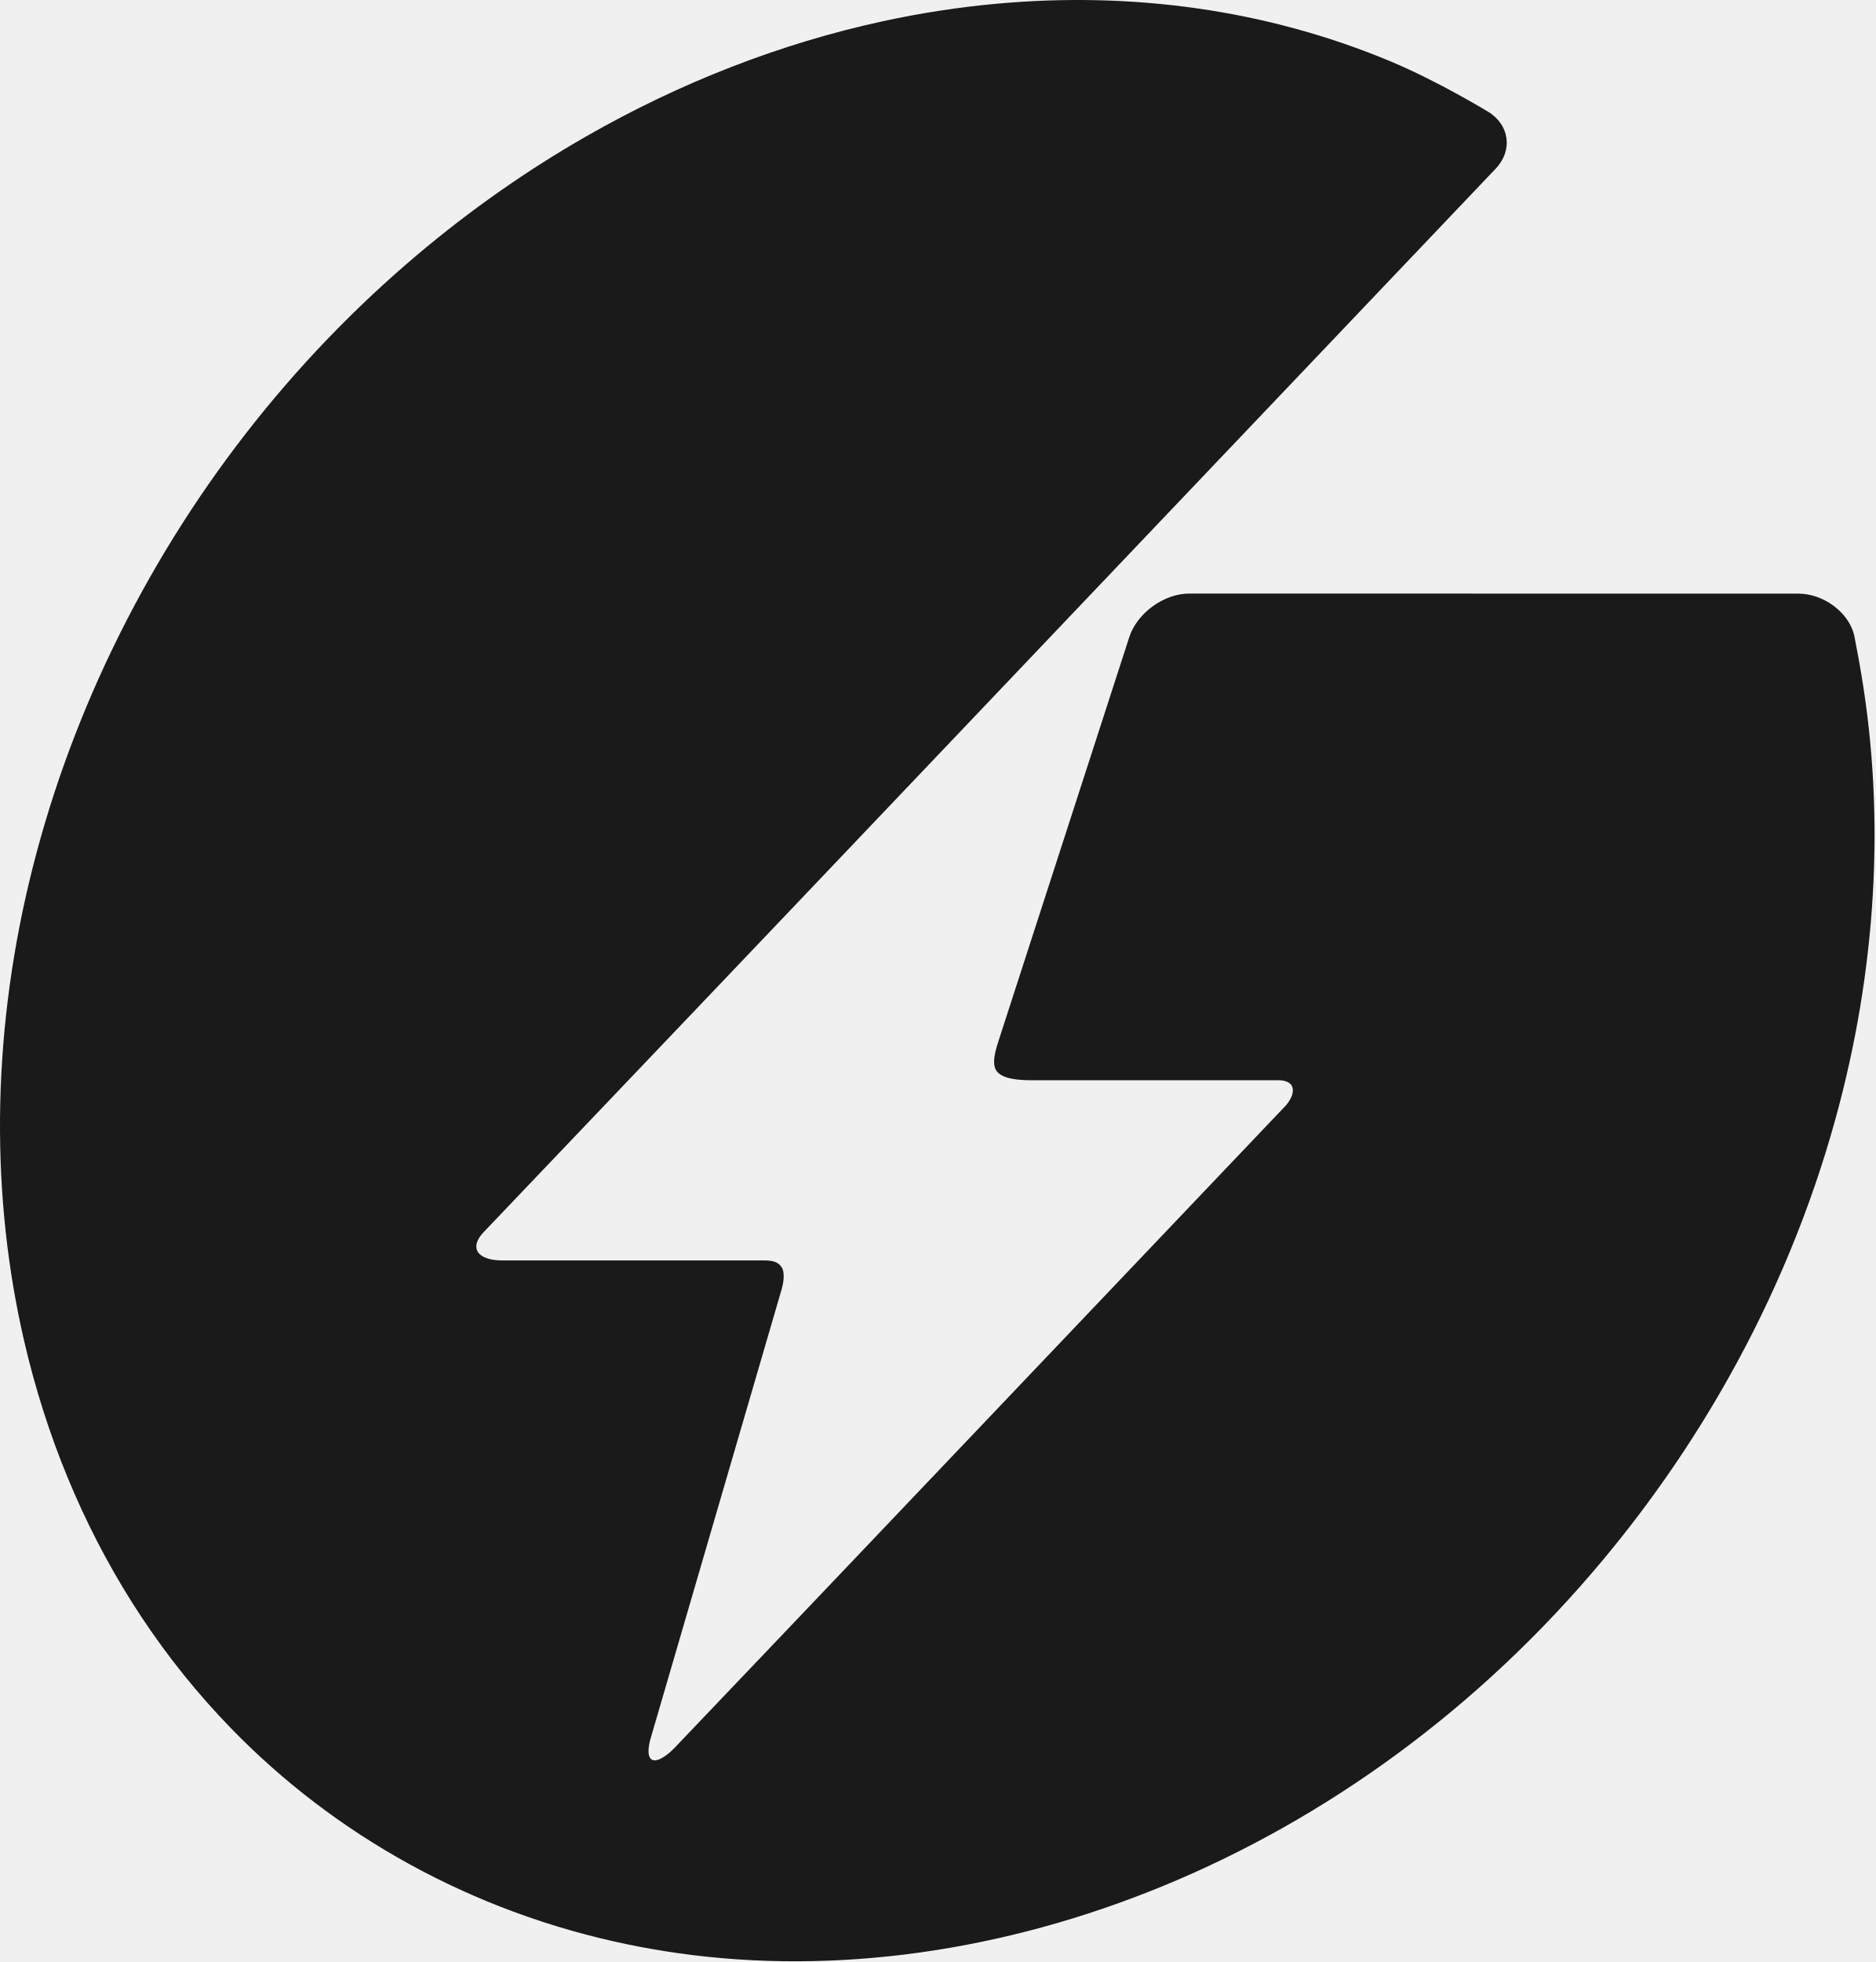
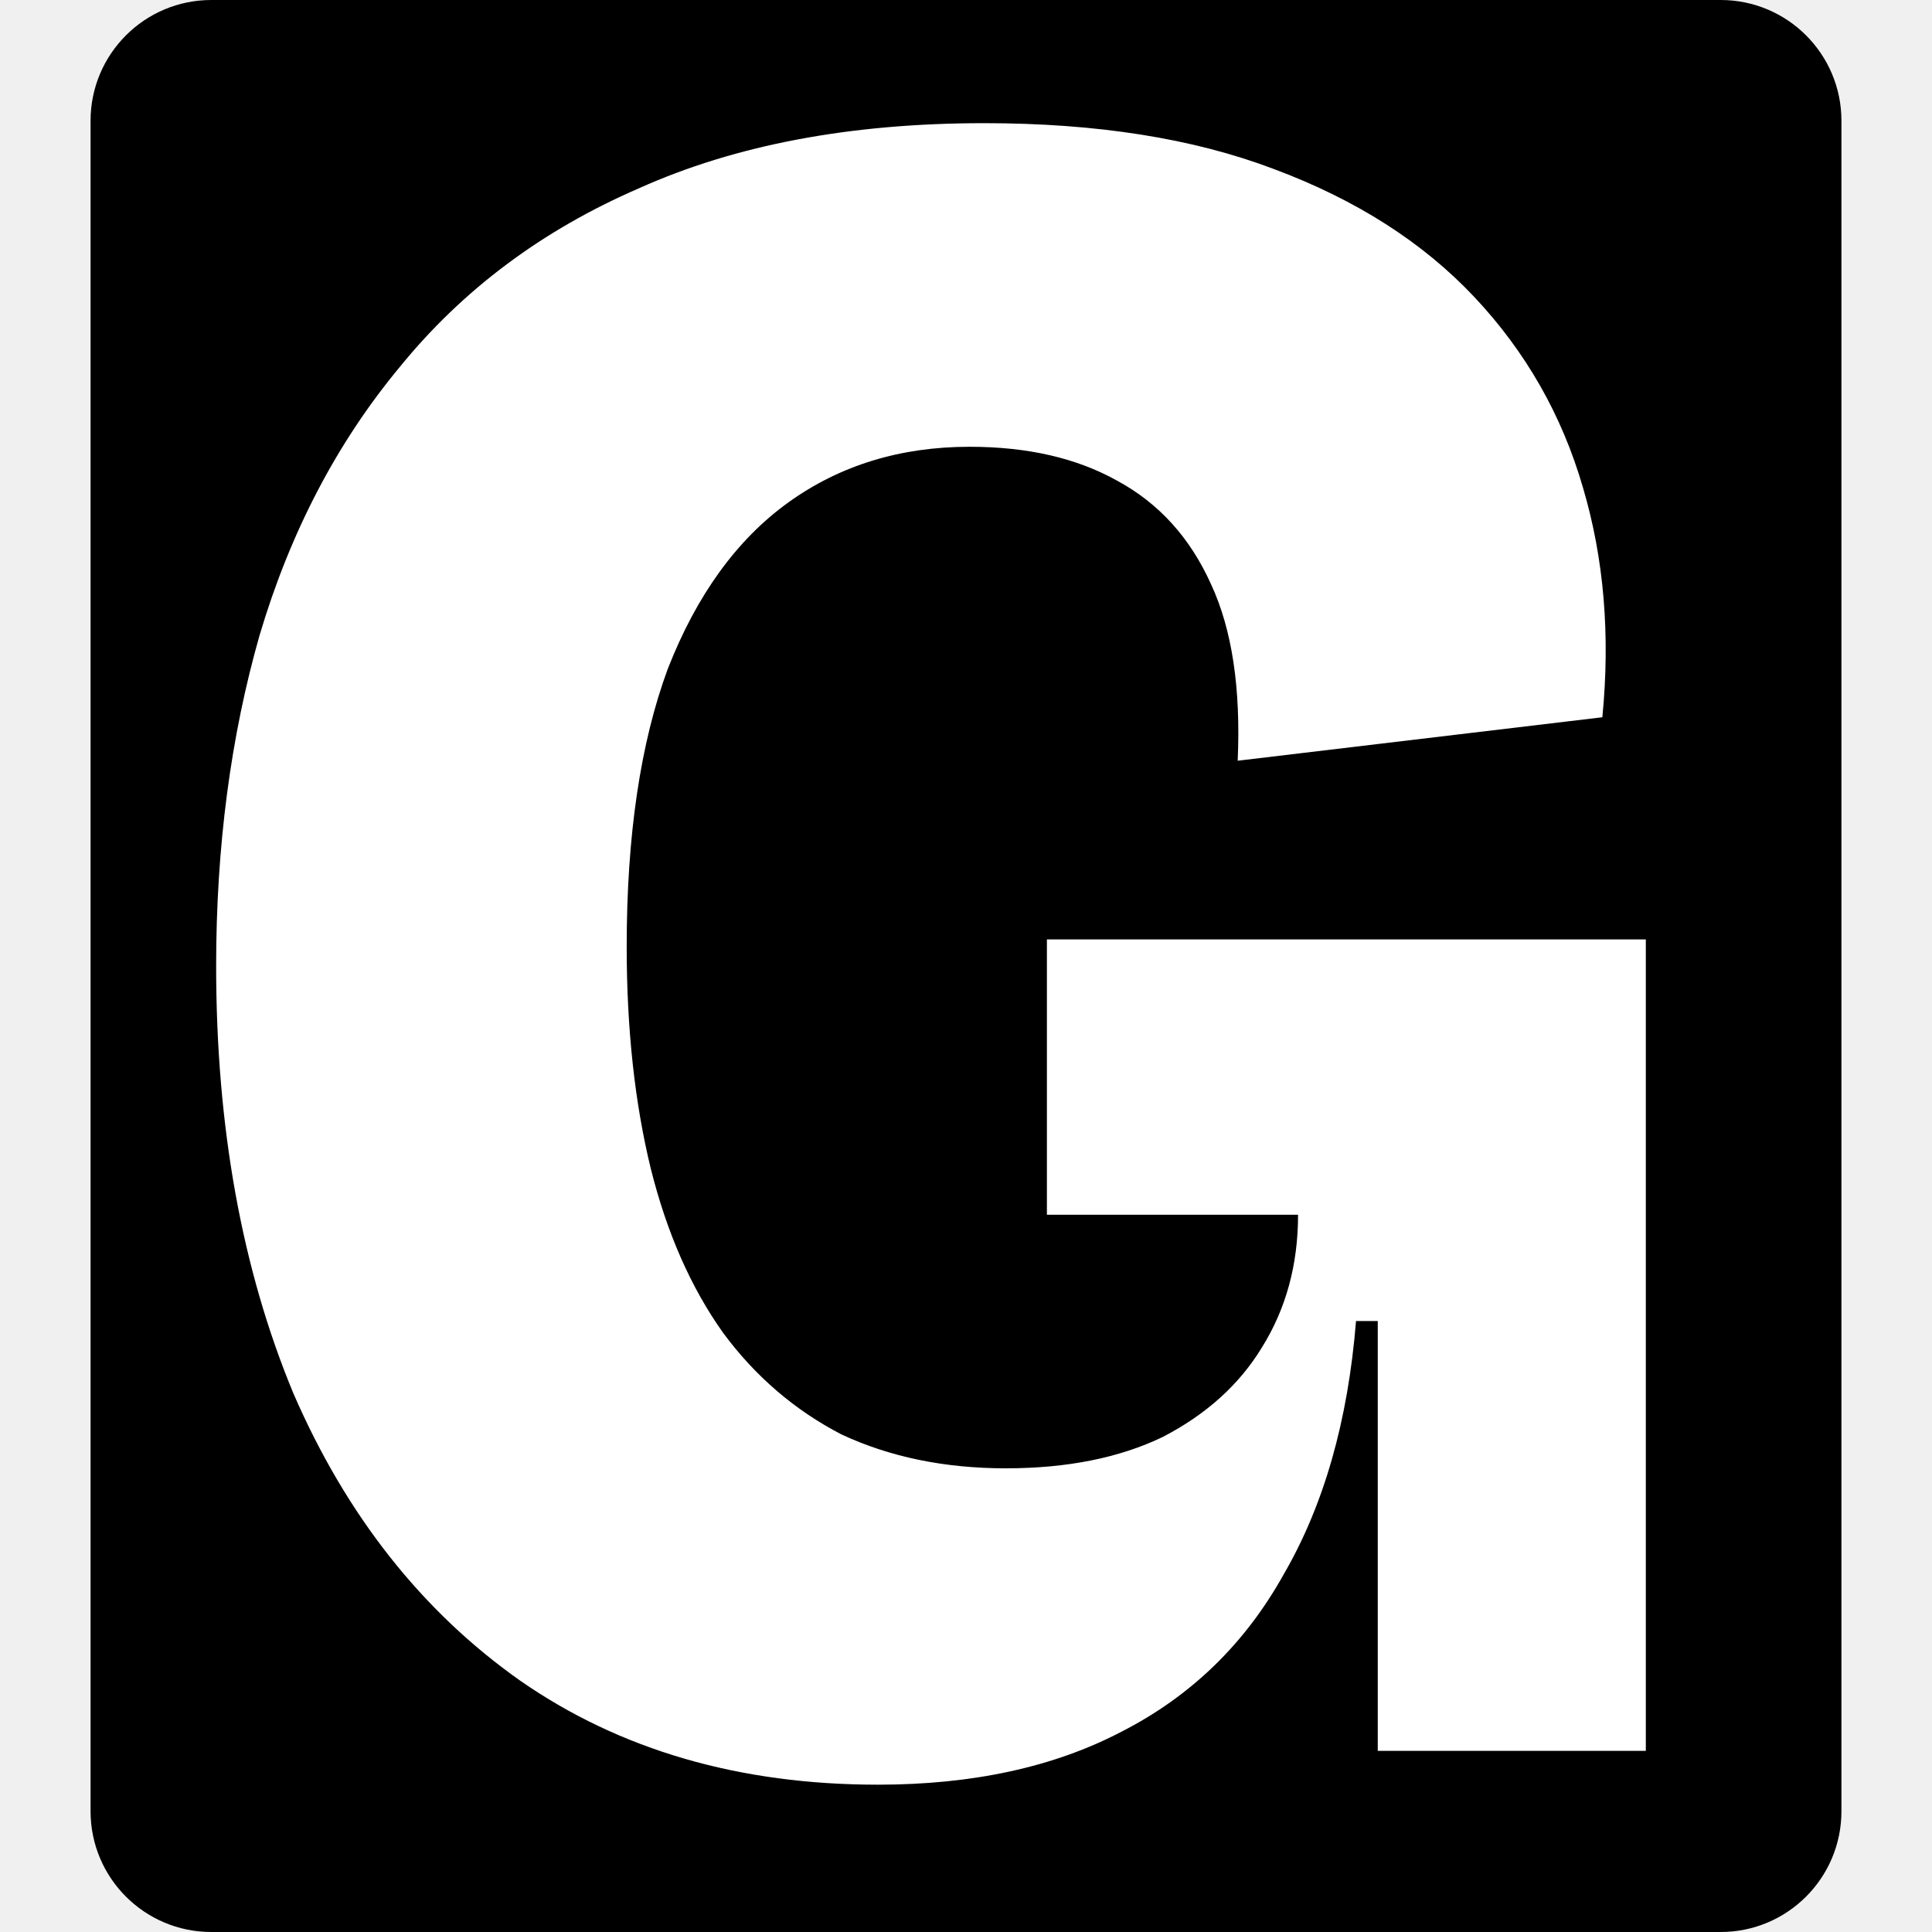
- <svg xmlns="http://www.w3.org/2000/svg" width="349" height="365" viewBox="0 0 349 365" fill="none">
-   <path d="M346.396 125.679C346.193 124.459 345.986 123.24 345.755 122.028C345.017 118.123 345.017 118.123 345.017 118.123C343.98 113.895 339.304 110.436 334.628 110.435L221.265 110.425C216.587 110.424 211.581 114.065 210.14 118.514L186.054 192.873C185.343 195.069 184.408 197.774 185.441 199.236C186.502 200.735 189.57 200.963 191.939 200.963H238.093C238.093 200.963 240.249 200.945 240.536 202.442C240.843 204.031 239.19 205.743 239.19 205.743L157.833 291.25C154.987 294.242 150.017 299.46 146.792 302.845L125.923 324.742C125.923 324.742 125.497 325.221 124.999 325.68C124.712 325.946 124.436 326.178 124.173 326.383C121.278 328.632 119.909 327.374 121.11 323.26L131.729 286.87C133.04 282.381 135.182 275.033 136.493 270.544L142.575 249.702C143.595 246.206 144.753 242.242 145.481 239.743C145.688 239.033 146.17 236.844 145.442 235.737C144.751 234.686 143.587 234.487 142.28 234.487C140.864 234.487 139.196 234.487 137.442 234.487H93.484C88.806 234.487 87.236 232.119 89.994 229.225C92.752 226.331 97.648 221.193 100.875 217.807L135.051 181.949C138.278 178.563 143.246 173.345 146.094 170.352C148.942 167.359 153.91 162.139 157.133 158.75L162.904 152.684C166.129 149.295 171.404 143.75 174.627 140.362L186.471 127.916C189.694 124.527 194.758 119.205 197.721 116.089C200.686 112.974 203.889 109.608 204.838 108.609C205.787 107.611 209.201 104.022 212.426 100.633L278.317 31.381C281.542 27.992 280.911 23.228 276.919 20.793C276.919 20.793 267.599 15.112 258.755 11.419C235.769 1.819 210.816 -1.597 185.61 0.678C178.503 1.32 171.393 2.411 164.321 3.942C145.237 8.076 126.546 15.354 108.954 25.442C97.97 31.738 87.46 39.113 77.583 47.457C54.319 67.107 34.796 91.943 20.925 120.702C14.034 134.988 8.952 149.42 5.515 163.704C-1.69 193.646 -1.631 223.046 4.5 249.499C8.576 267.102 15.359 283.516 24.559 298.092C25.12 298.982 25.694 299.867 26.274 300.743C31.225 308.225 36.848 315.217 43.1 321.638C52.637 331.432 63.692 339.937 76.207 346.811C82.447 350.24 88.852 353.149 95.373 355.575C99.078 356.951 102.824 358.176 106.605 359.24C113.087 361.068 119.679 362.438 126.337 363.378C184.333 371.547 251.78 346.032 298.382 290.078C307.3 279.37 315.068 268.043 321.671 256.283C330.341 240.845 336.993 224.657 341.544 208.154C345.339 194.392 347.665 180.431 348.483 166.541C349.298 152.728 348.617 139.014 346.396 125.679Z" fill="#1A1A1A" />
+ <svg xmlns="http://www.w3.org/2000/svg" width="512" height="512" viewBox="-1.5 8 32 32" fill="none">
+   <rect y="8" width="29" height="32" rx="2" fill="#000000" />
+   <path d="M13.04 37.56C10.747 37.56 8.773 36.987 7.12 35.84C5.493 34.693 4.24 33.107 3.36 31.08C2.507 29.027 2.08 26.667 2.08 24C2.08 22.027 2.32 20.2 2.8 18.52C3.307 16.813 4.08 15.333 5.12 14.08C6.16 12.8 7.48 11.813 9.08 11.12C10.68 10.4 12.587 10.04 14.8 10.04C16.667 10.04 18.267 10.293 19.6 10.8C20.96 11.307 22.067 12.013 22.92 12.92C23.773 13.827 24.373 14.88 24.72 16.08C25.067 17.253 25.173 18.52 25.04 19.88L19 20.6C19.053 19.4 18.907 18.427 18.56 17.68C18.213 16.907 17.693 16.333 17 15.96C16.333 15.587 15.52 15.4 14.56 15.4C13.413 15.4 12.413 15.707 11.56 16.32C10.707 16.933 10.04 17.853 9.56 19.08C9.107 20.307 8.88 21.84 8.88 23.68C8.88 25.04 9.013 26.267 9.28 27.36C9.547 28.427 9.947 29.333 10.48 30.08C11.013 30.8 11.667 31.36 12.44 31.76C13.24 32.133 14.147 32.32 15.16 32.32C16.173 32.32 17.04 32.147 17.76 31.8C18.48 31.427 19.027 30.933 19.4 30.32C19.8 29.68 20 28.947 20 28.12H15.84V23.56H25.76V28.52V37H21.32V29.88H20.96C20.827 31.533 20.427 32.933 19.76 34.08C19.12 35.227 18.227 36.093 17.08 36.68C15.96 37.267 14.613 37.56 13.04 37.56Z" fill="#FFFFFF" />
</svg>
